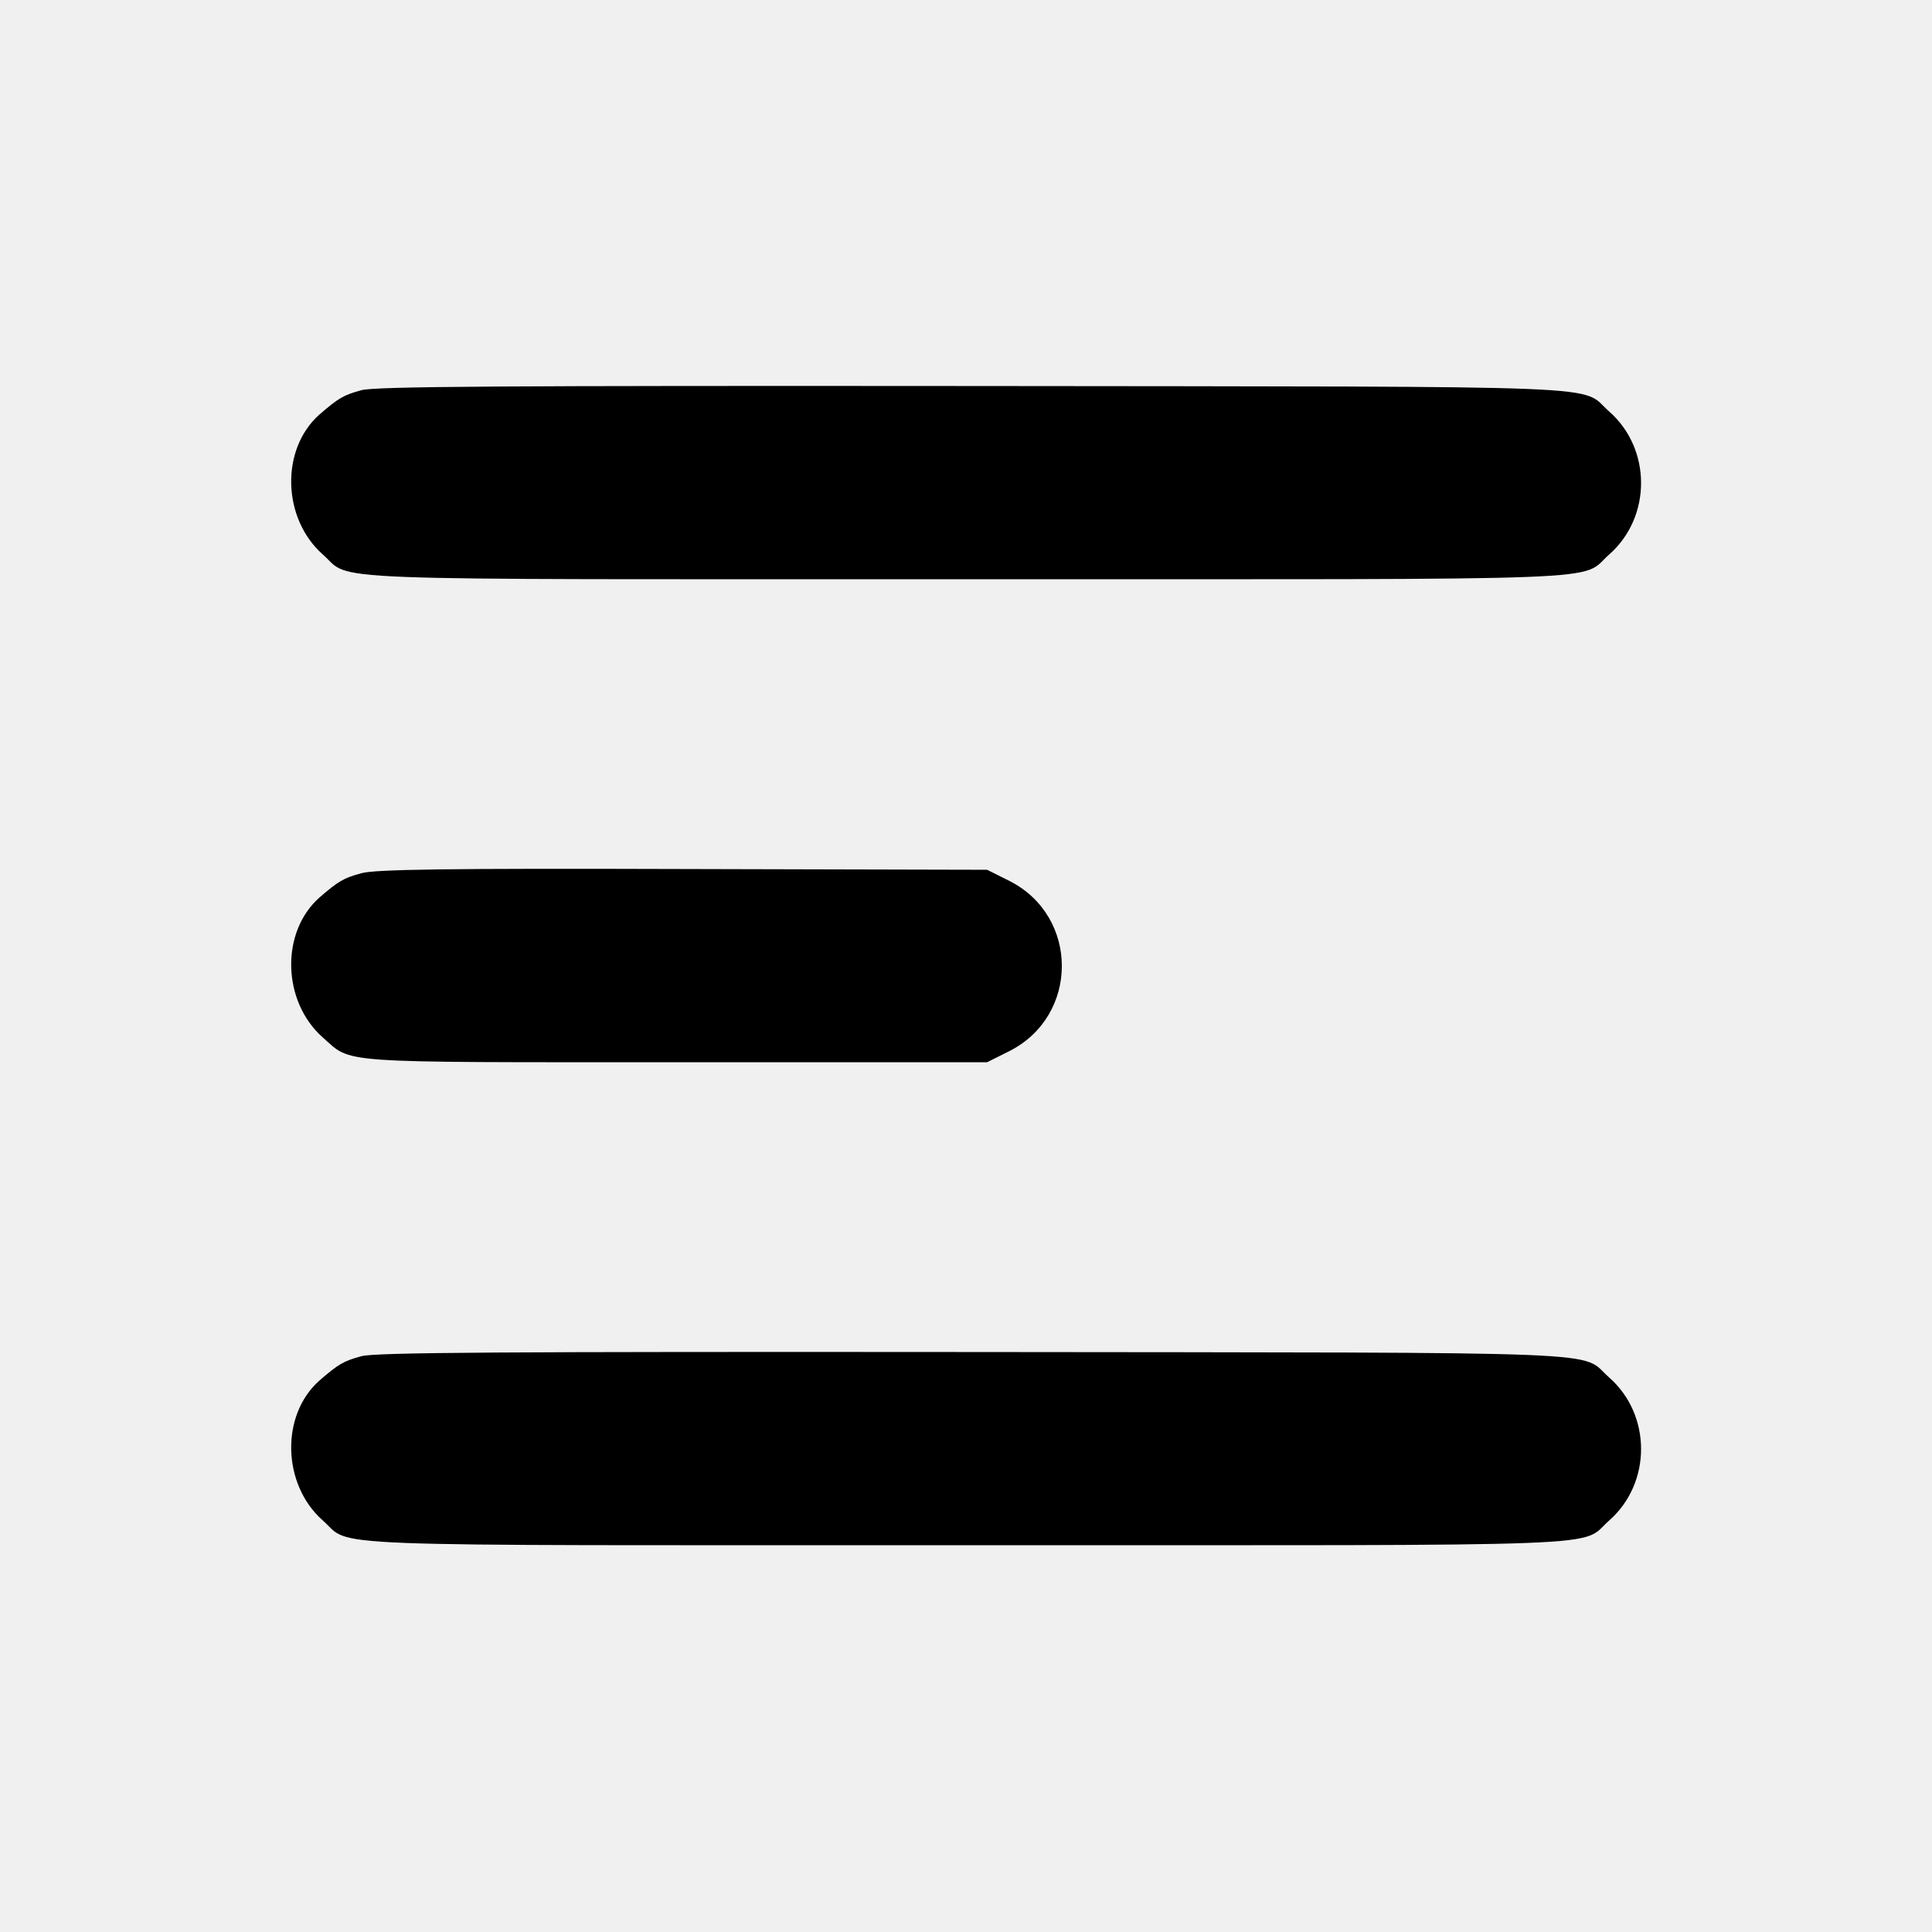
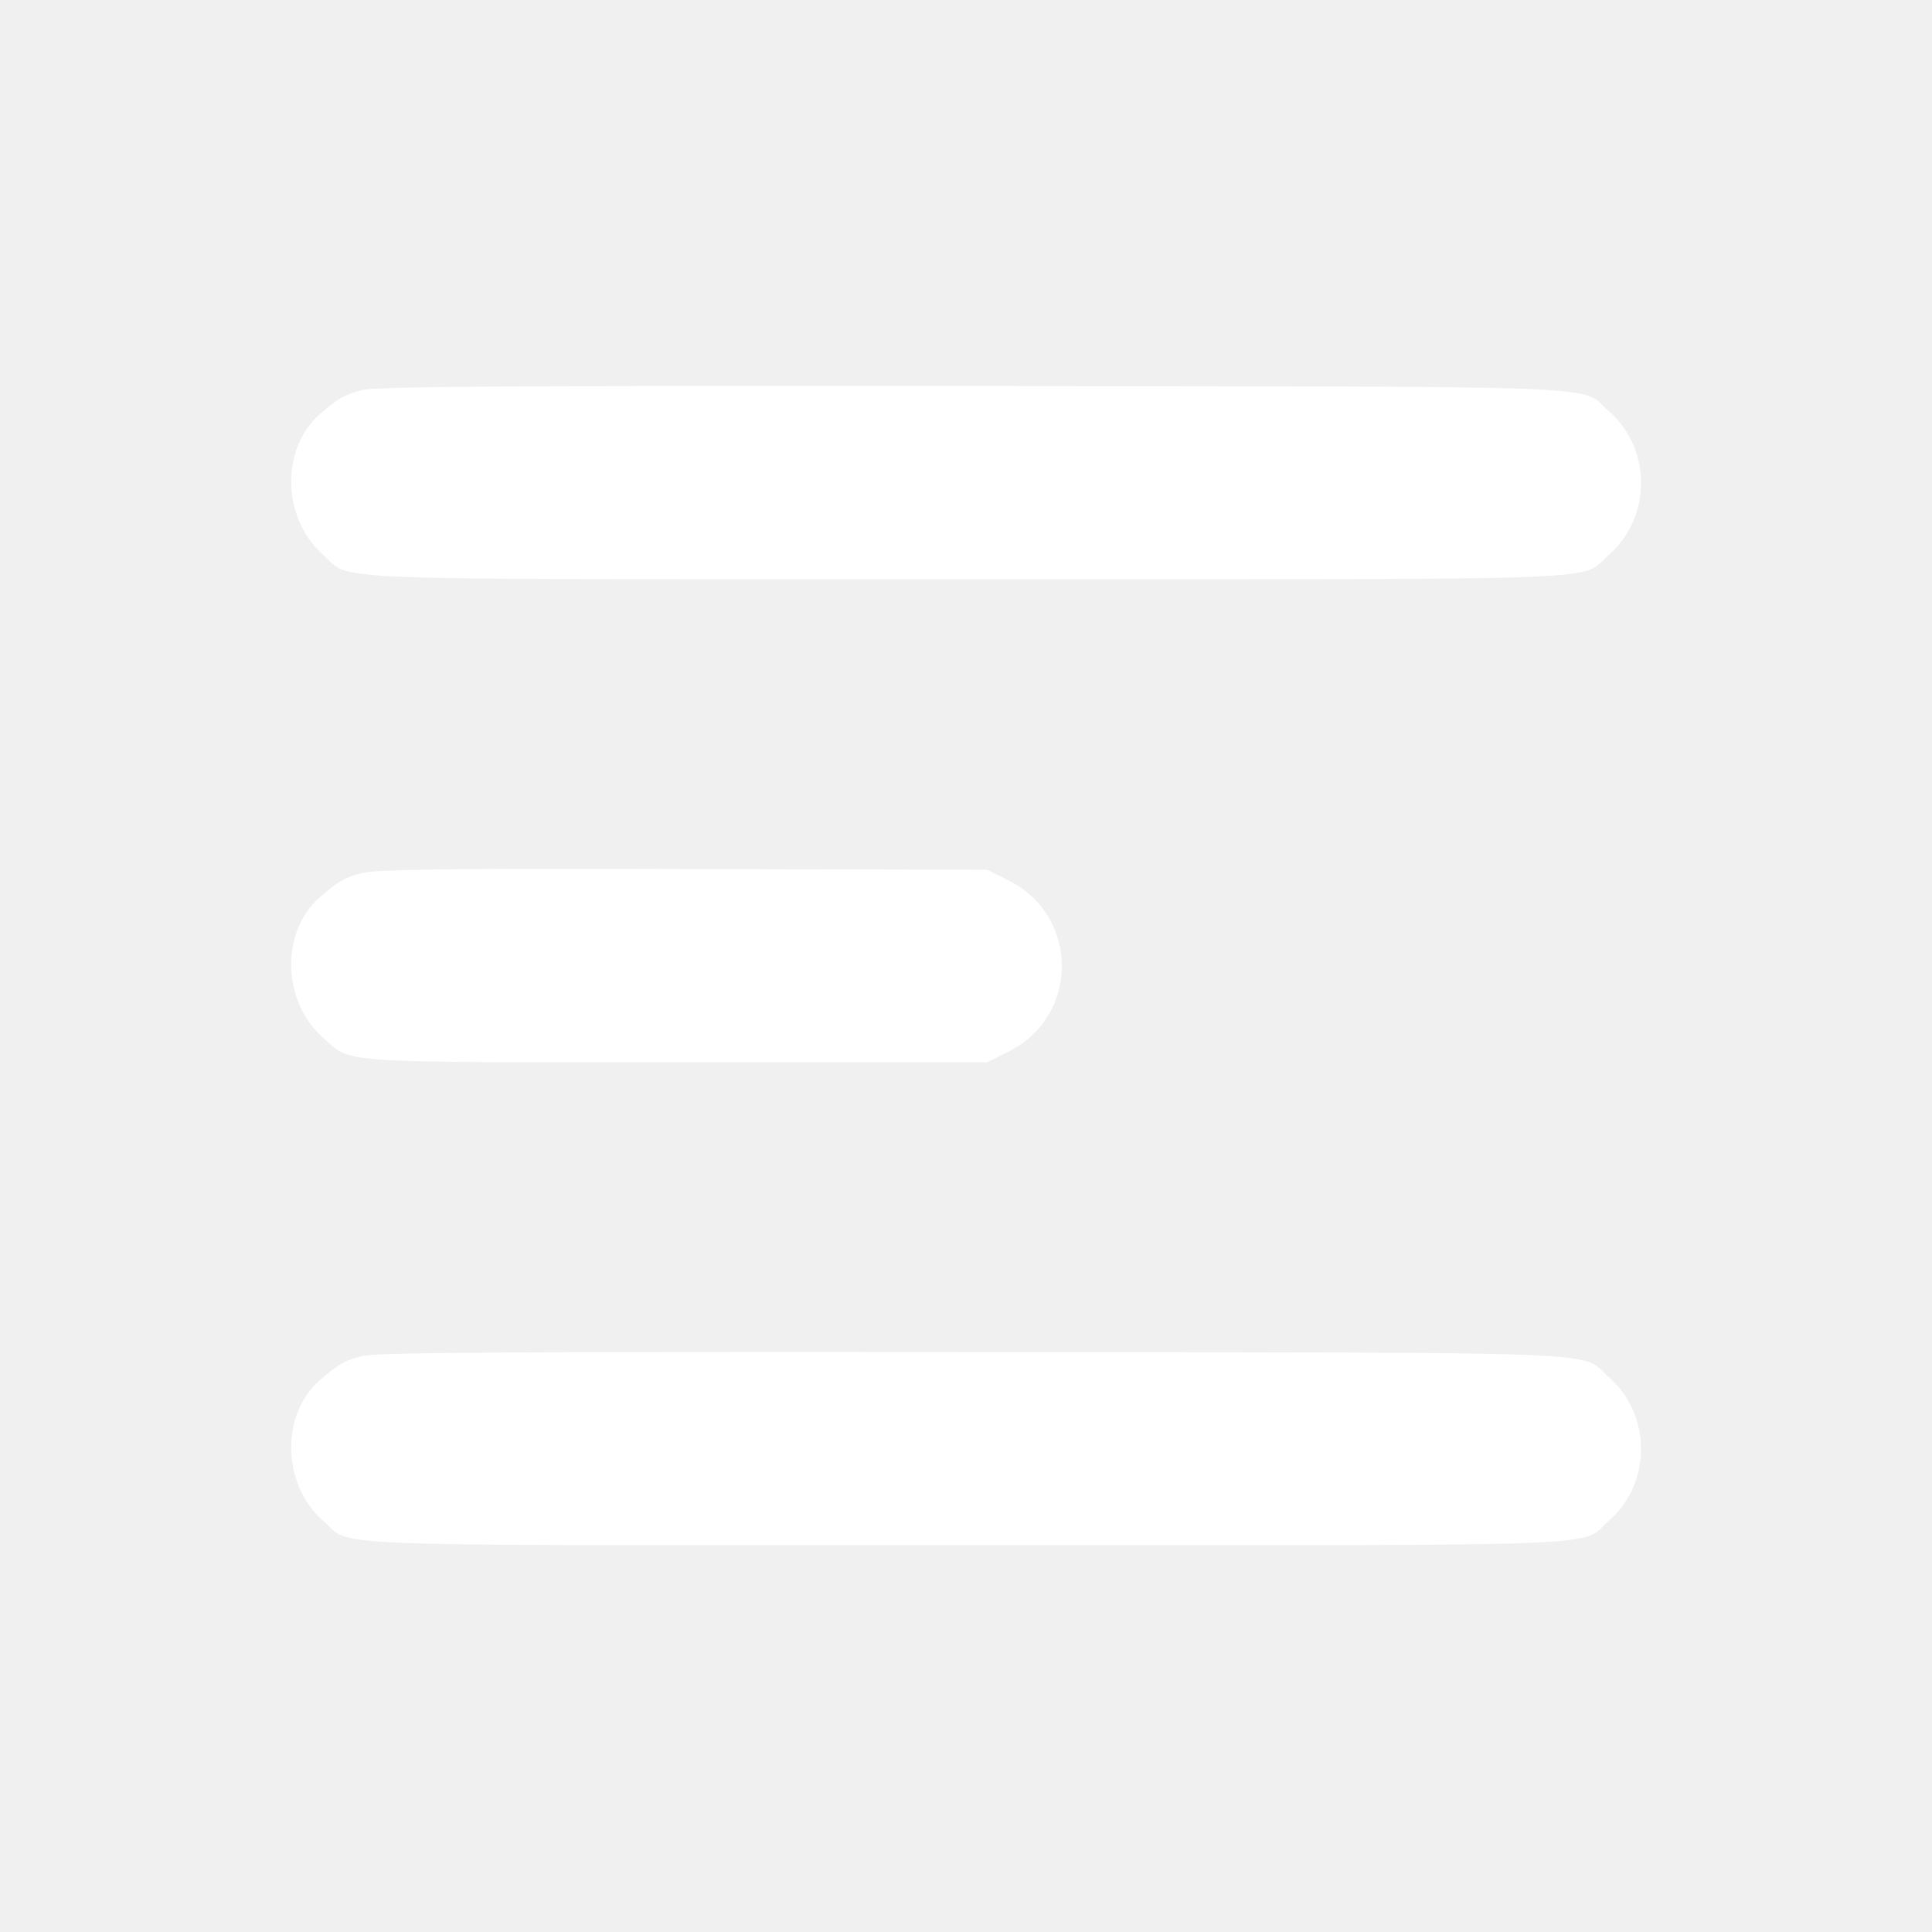
<svg xmlns="http://www.w3.org/2000/svg" version="1.0" width="512pt" height="512pt" viewBox="0 0 512 512" preserveAspectRatio="xMidYMid meet">
-   <g transform="translate(0,512) scale(0.1,-0.1)" fill="#000000" stroke="none">
+   <g transform="translate(0,512) scale(0.1,-0.1)" fill="white" stroke="none">
    <path d="M958 4086 c-48 -13 -61 -21 -112 -65 -103 -92 -98 -275 9 -370 82 -72 -65 -66 1705 -66 1770 0 1623 -6 1705 66 112 99 112 279 0 378 -82 72 62 66 -1685 68 -1248 1 -1585 -1 -1622 -11z" />
    <path d="M958 2806 c-48 -13 -61 -21 -112 -65 -103 -92 -98 -275 9 -370 80 -70 21 -66 936 -66 l825 0 60 30 c184 94 184 356 0 450 l-60 30 -805 2 c-628 2 -816 -1 -853 -11z" />
    <path d="M958 1526 c-48 -13 -61 -21 -112 -65 -103 -92 -98 -275 9 -370 82 -72 -65 -66 1705 -66 1770 0 1623 -6 1705 66 112 99 112 279 0 378 -82 72 62 66 -1685 68 -1248 1 -1585 -1 -1622 -11z" />
  </g>
</svg>
